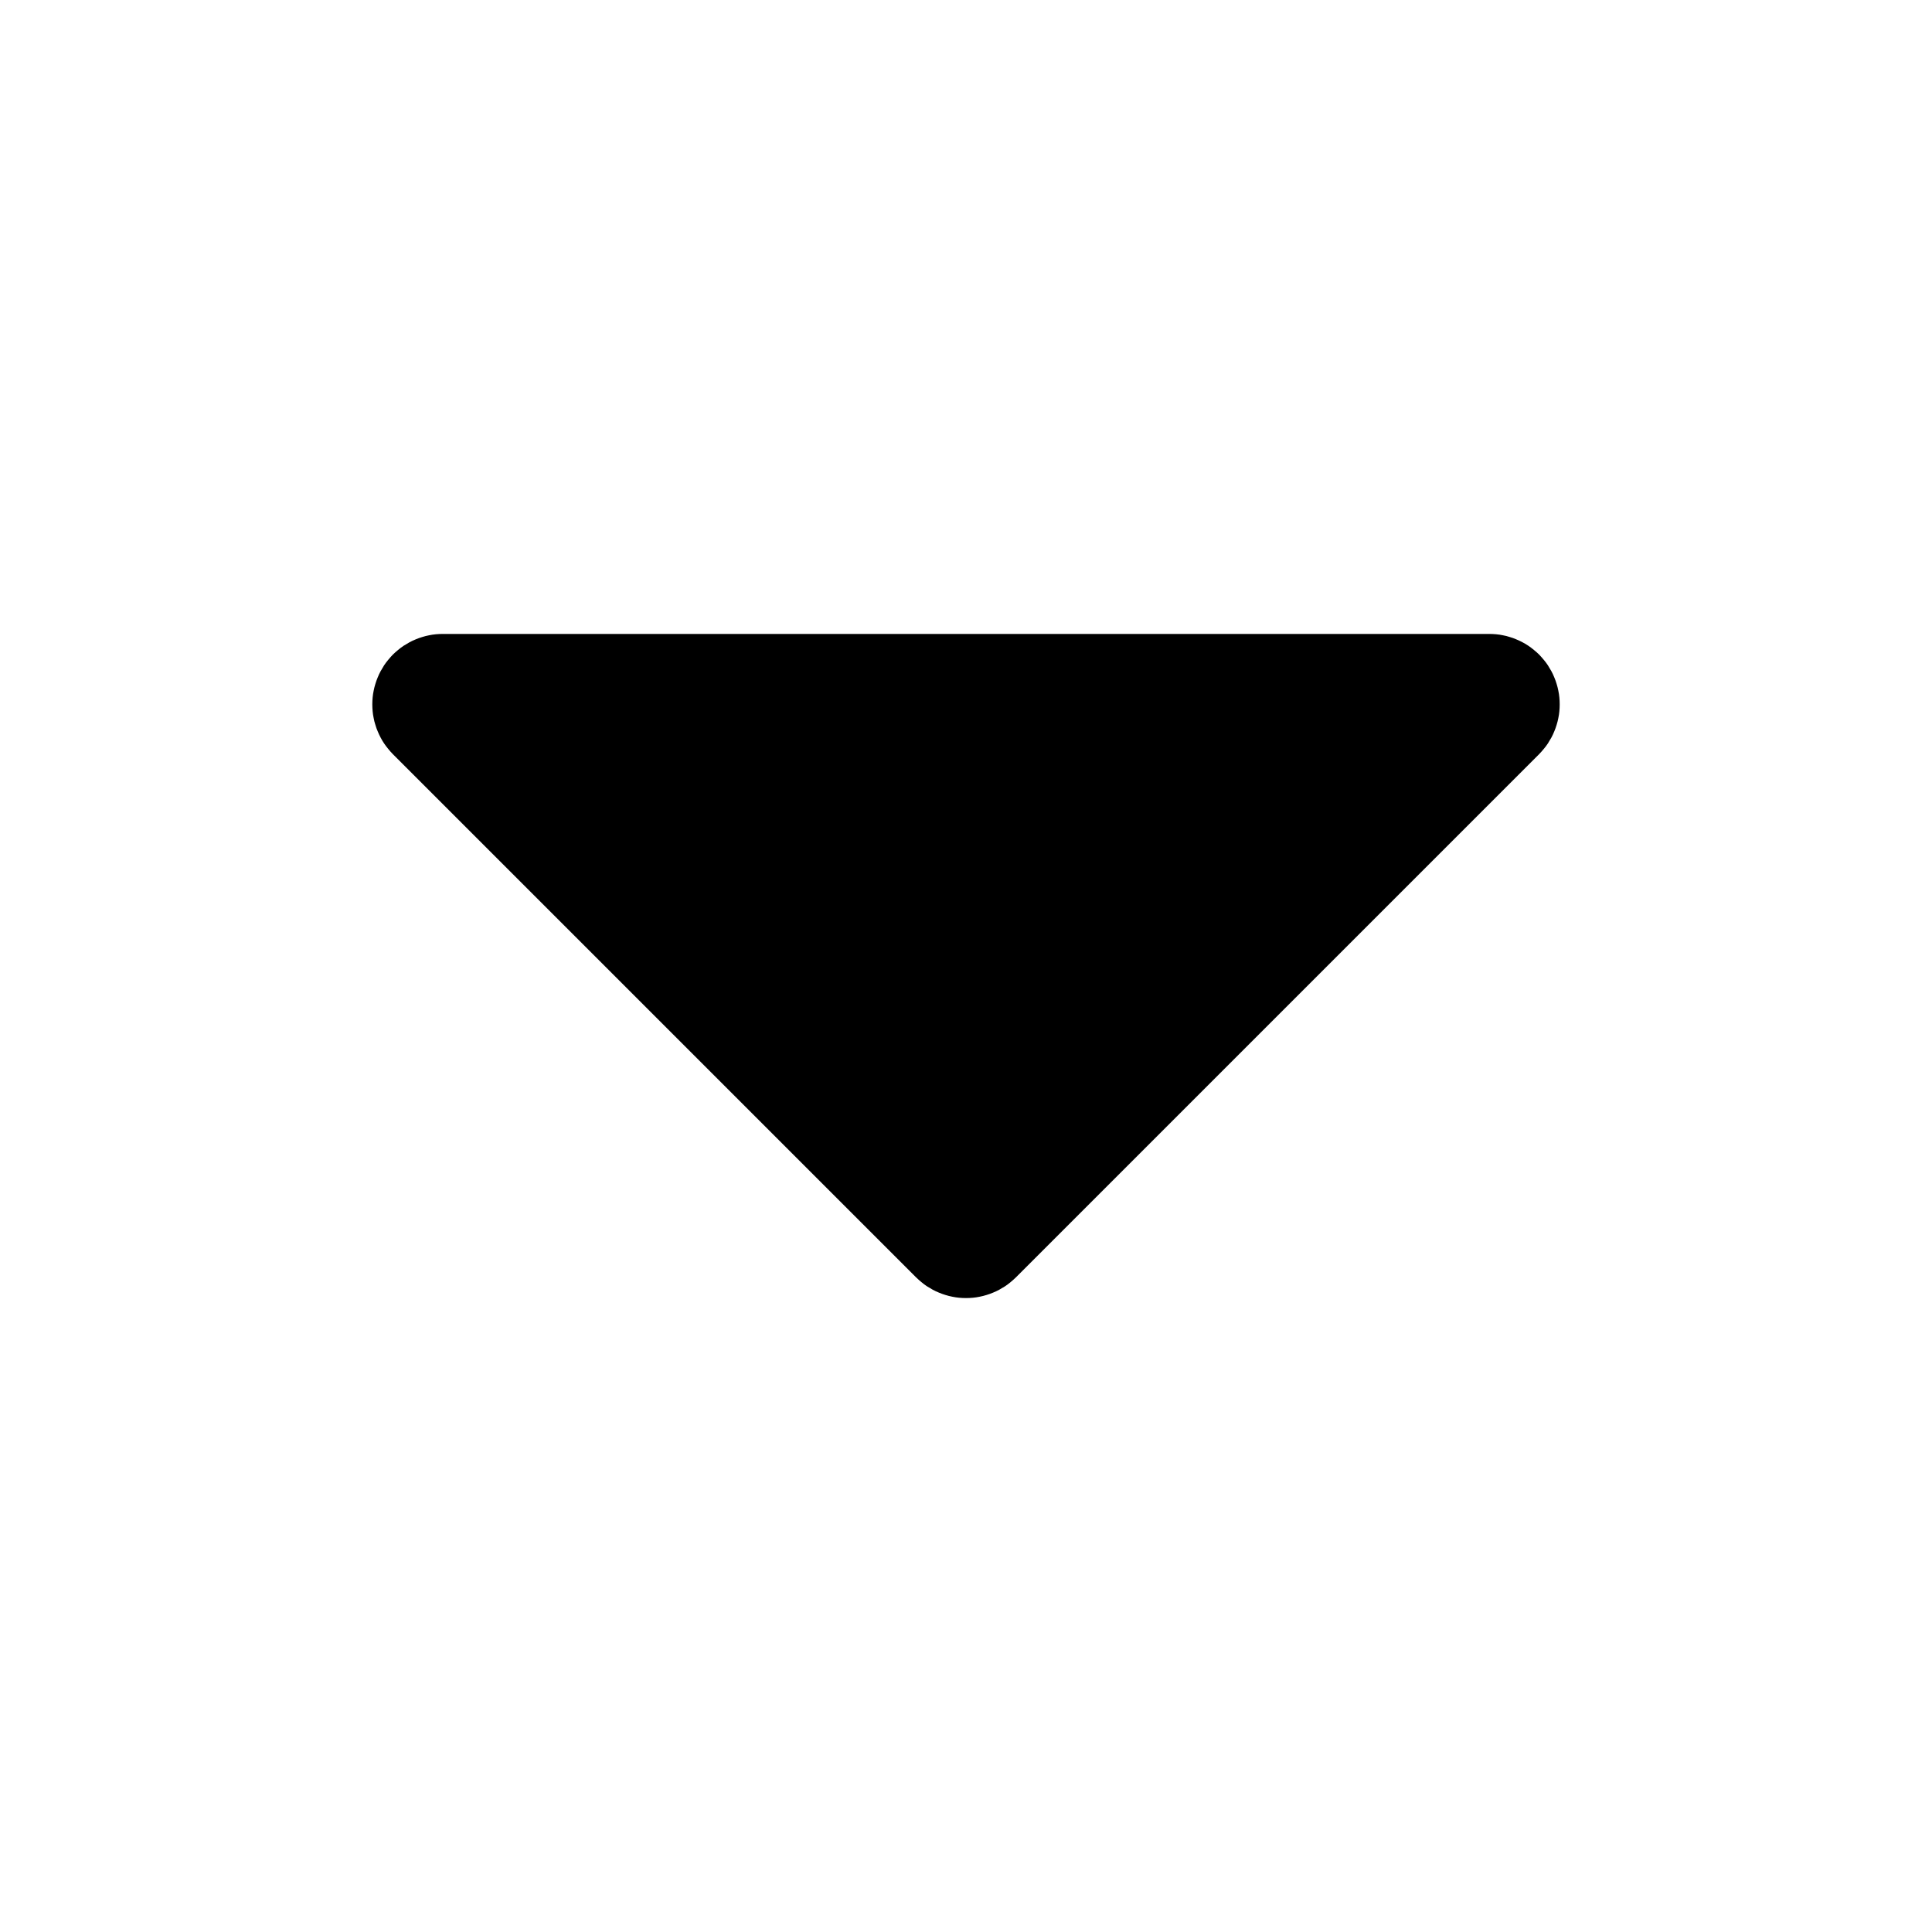
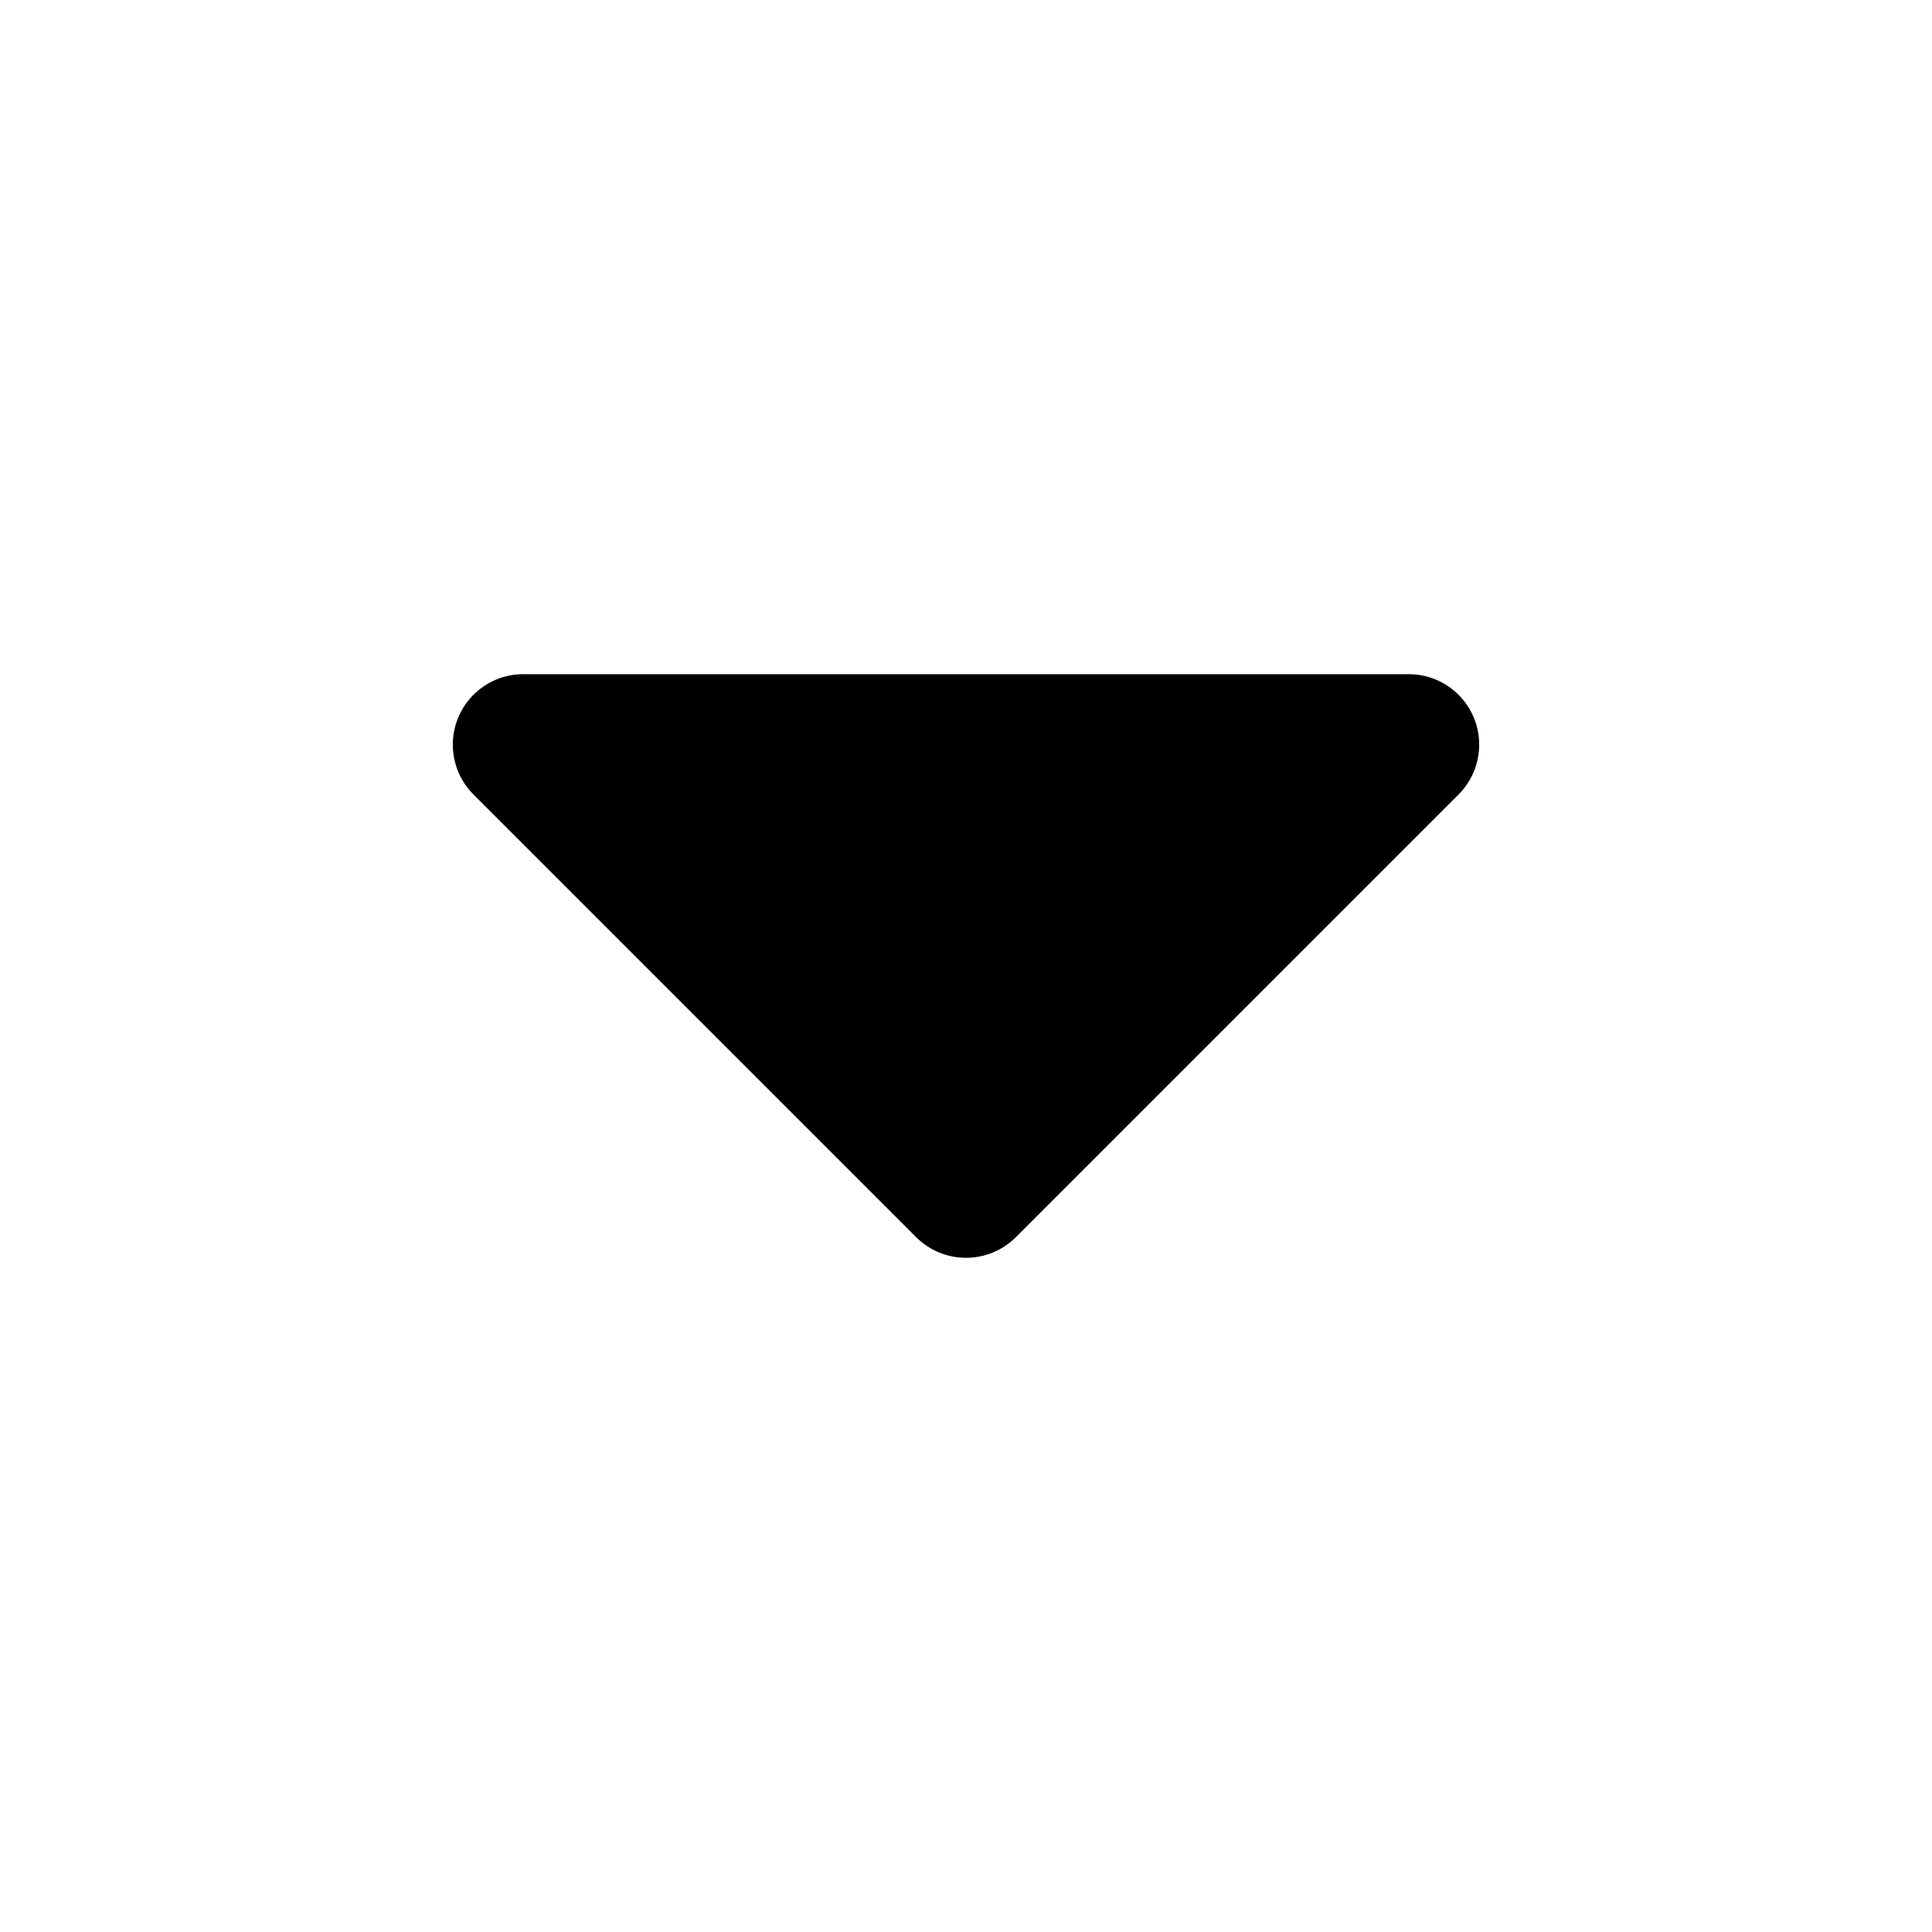
<svg xmlns="http://www.w3.org/2000/svg" viewBox="0 0 24 24" fill="currentColor" stroke="none" fill-rule="evenodd">
  <g data-part="body">
-     <path d="M4.881 9.369Q4.866 9.354 4.852 9.338Q4.837 9.322 4.824 9.305Q4.81 9.288 4.797 9.271Q4.784 9.254 4.772 9.236Q4.761 9.218 4.749 9.2Q4.738 9.181 4.728 9.162Q4.718 9.144 4.709 9.124Q4.7 9.105 4.692 9.085Q4.683 9.065 4.676 9.045Q4.669 9.025 4.663 9.004Q4.656 8.983 4.651 8.963Q4.646 8.942 4.642 8.921Q4.638 8.9 4.634 8.878Q4.631 8.857 4.629 8.836Q4.627 8.814 4.626 8.793Q4.625 8.771 4.625 8.75Q4.625 8.707 4.629 8.664Q4.633 8.621 4.642 8.579Q4.65 8.537 4.663 8.496Q4.675 8.455 4.692 8.415Q4.708 8.375 4.728 8.338Q4.749 8.3 4.772 8.264Q4.796 8.228 4.824 8.195Q4.851 8.162 4.881 8.131Q4.912 8.101 4.945 8.074Q4.978 8.046 5.014 8.022Q5.05 7.999 5.088 7.978Q5.125 7.958 5.165 7.942Q5.205 7.925 5.246 7.913Q5.287 7.9 5.329 7.892Q5.371 7.883 5.414 7.879Q5.457 7.875 5.5 7.875H18.5Q18.521 7.875 18.543 7.876Q18.564 7.877 18.586 7.879Q18.607 7.881 18.628 7.884Q18.65 7.888 18.671 7.892Q18.692 7.896 18.713 7.901Q18.733 7.906 18.754 7.913Q18.775 7.919 18.795 7.926Q18.815 7.933 18.835 7.942Q18.855 7.95 18.874 7.959Q18.894 7.968 18.912 7.978Q18.931 7.988 18.95 7.999Q18.968 8.011 18.986 8.022Q19.004 8.034 19.021 8.047Q19.038 8.06 19.055 8.074Q19.072 8.087 19.088 8.102Q19.104 8.116 19.119 8.131Q19.149 8.162 19.176 8.195Q19.204 8.228 19.228 8.264Q19.251 8.3 19.272 8.338Q19.292 8.375 19.308 8.415Q19.325 8.455 19.337 8.496Q19.35 8.537 19.358 8.579Q19.367 8.621 19.371 8.664Q19.375 8.707 19.375 8.75Q19.375 8.793 19.371 8.836Q19.367 8.879 19.358 8.921Q19.35 8.963 19.337 9.004Q19.325 9.045 19.308 9.085Q19.292 9.125 19.272 9.162Q19.251 9.2 19.228 9.236Q19.204 9.272 19.176 9.305Q19.149 9.338 19.119 9.369L12.619 15.869Q12.588 15.899 12.555 15.926Q12.522 15.954 12.486 15.978Q12.45 16.001 12.412 16.022Q12.375 16.042 12.335 16.058Q12.295 16.075 12.254 16.087Q12.213 16.1 12.171 16.108Q12.129 16.117 12.086 16.121Q12.043 16.125 12 16.125Q11.957 16.125 11.914 16.121Q11.871 16.117 11.829 16.108Q11.787 16.1 11.746 16.087Q11.705 16.075 11.665 16.058Q11.625 16.042 11.588 16.022Q11.55 16.001 11.514 15.978Q11.478 15.954 11.445 15.926Q11.412 15.899 11.381 15.869Z" />
+     <path d="M17.5 8.375 A.875 .875 0 0 1 18.375 9.25 A.875 .875 0 0 1 18.119 9.869 L12.619 15.369 A.875 .875 0 0 1 12 15.625 A.875 .875 0 0 1 11.381 15.369 L5.881 9.869 A.875 .875 0 0 1 5.625 9.25 A.875 .875 0 0 1 6.5 8.375 L17.5 8.375 Z" />
  </g>
</svg>
